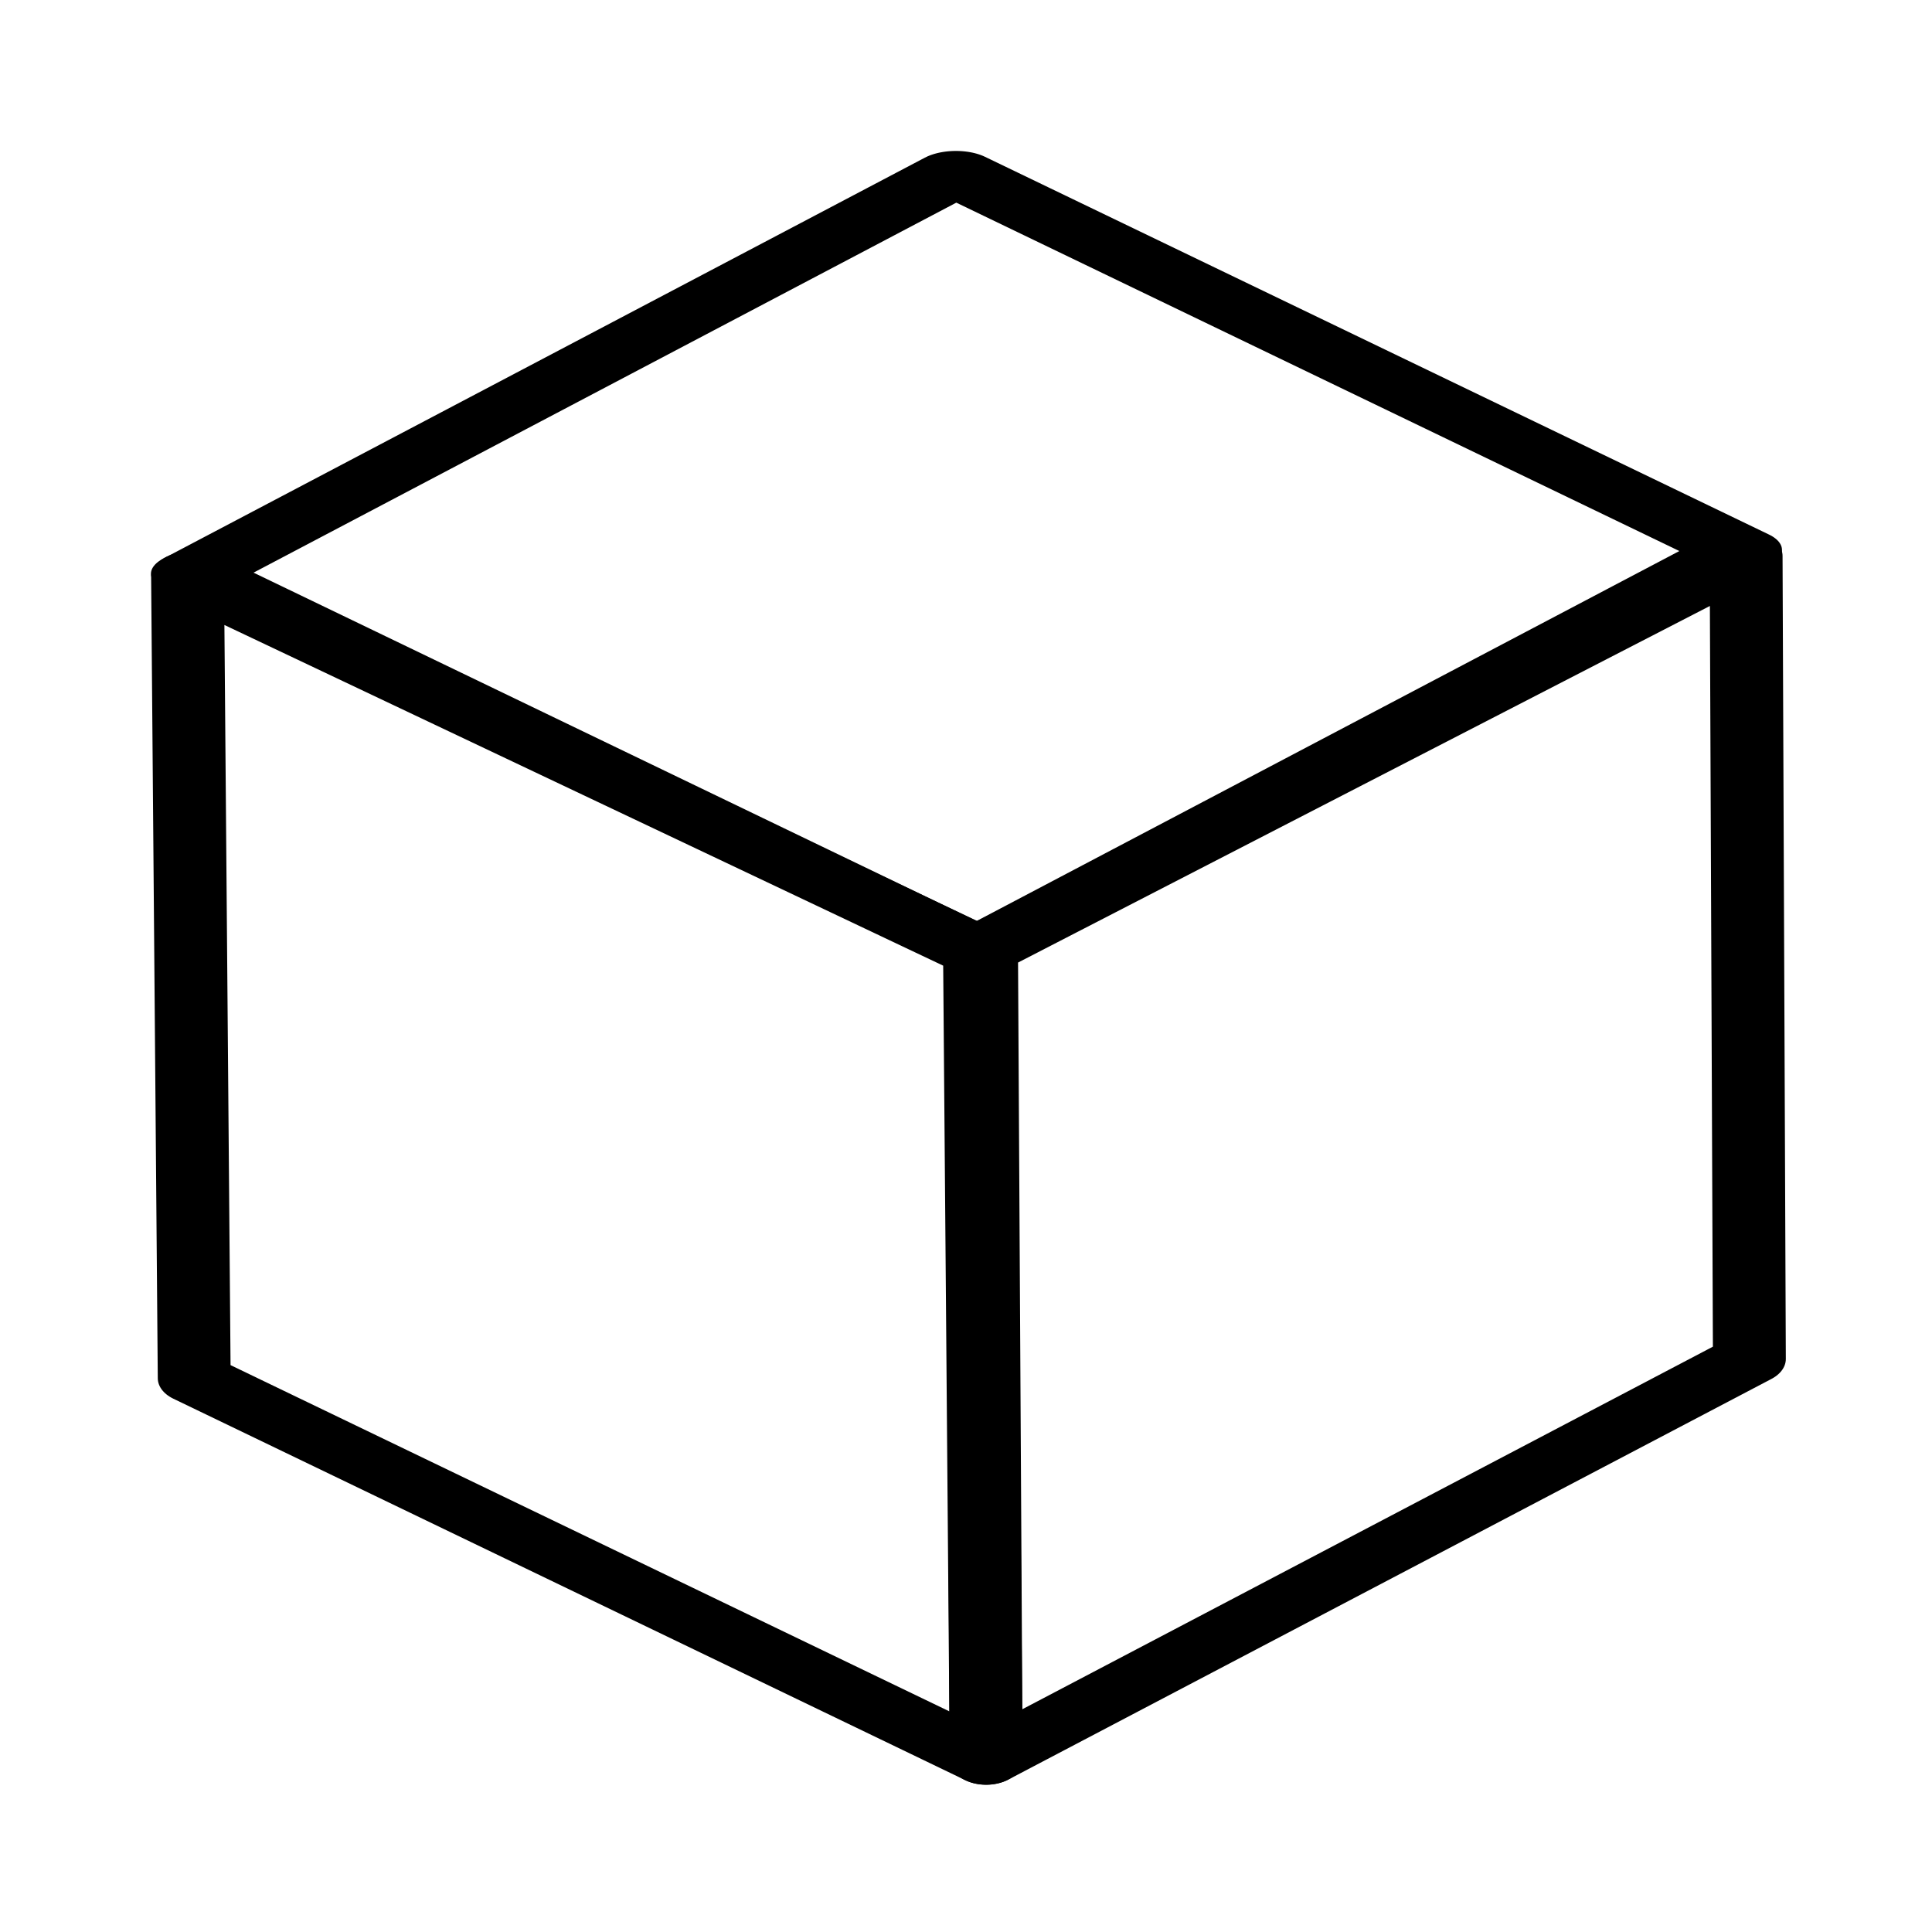
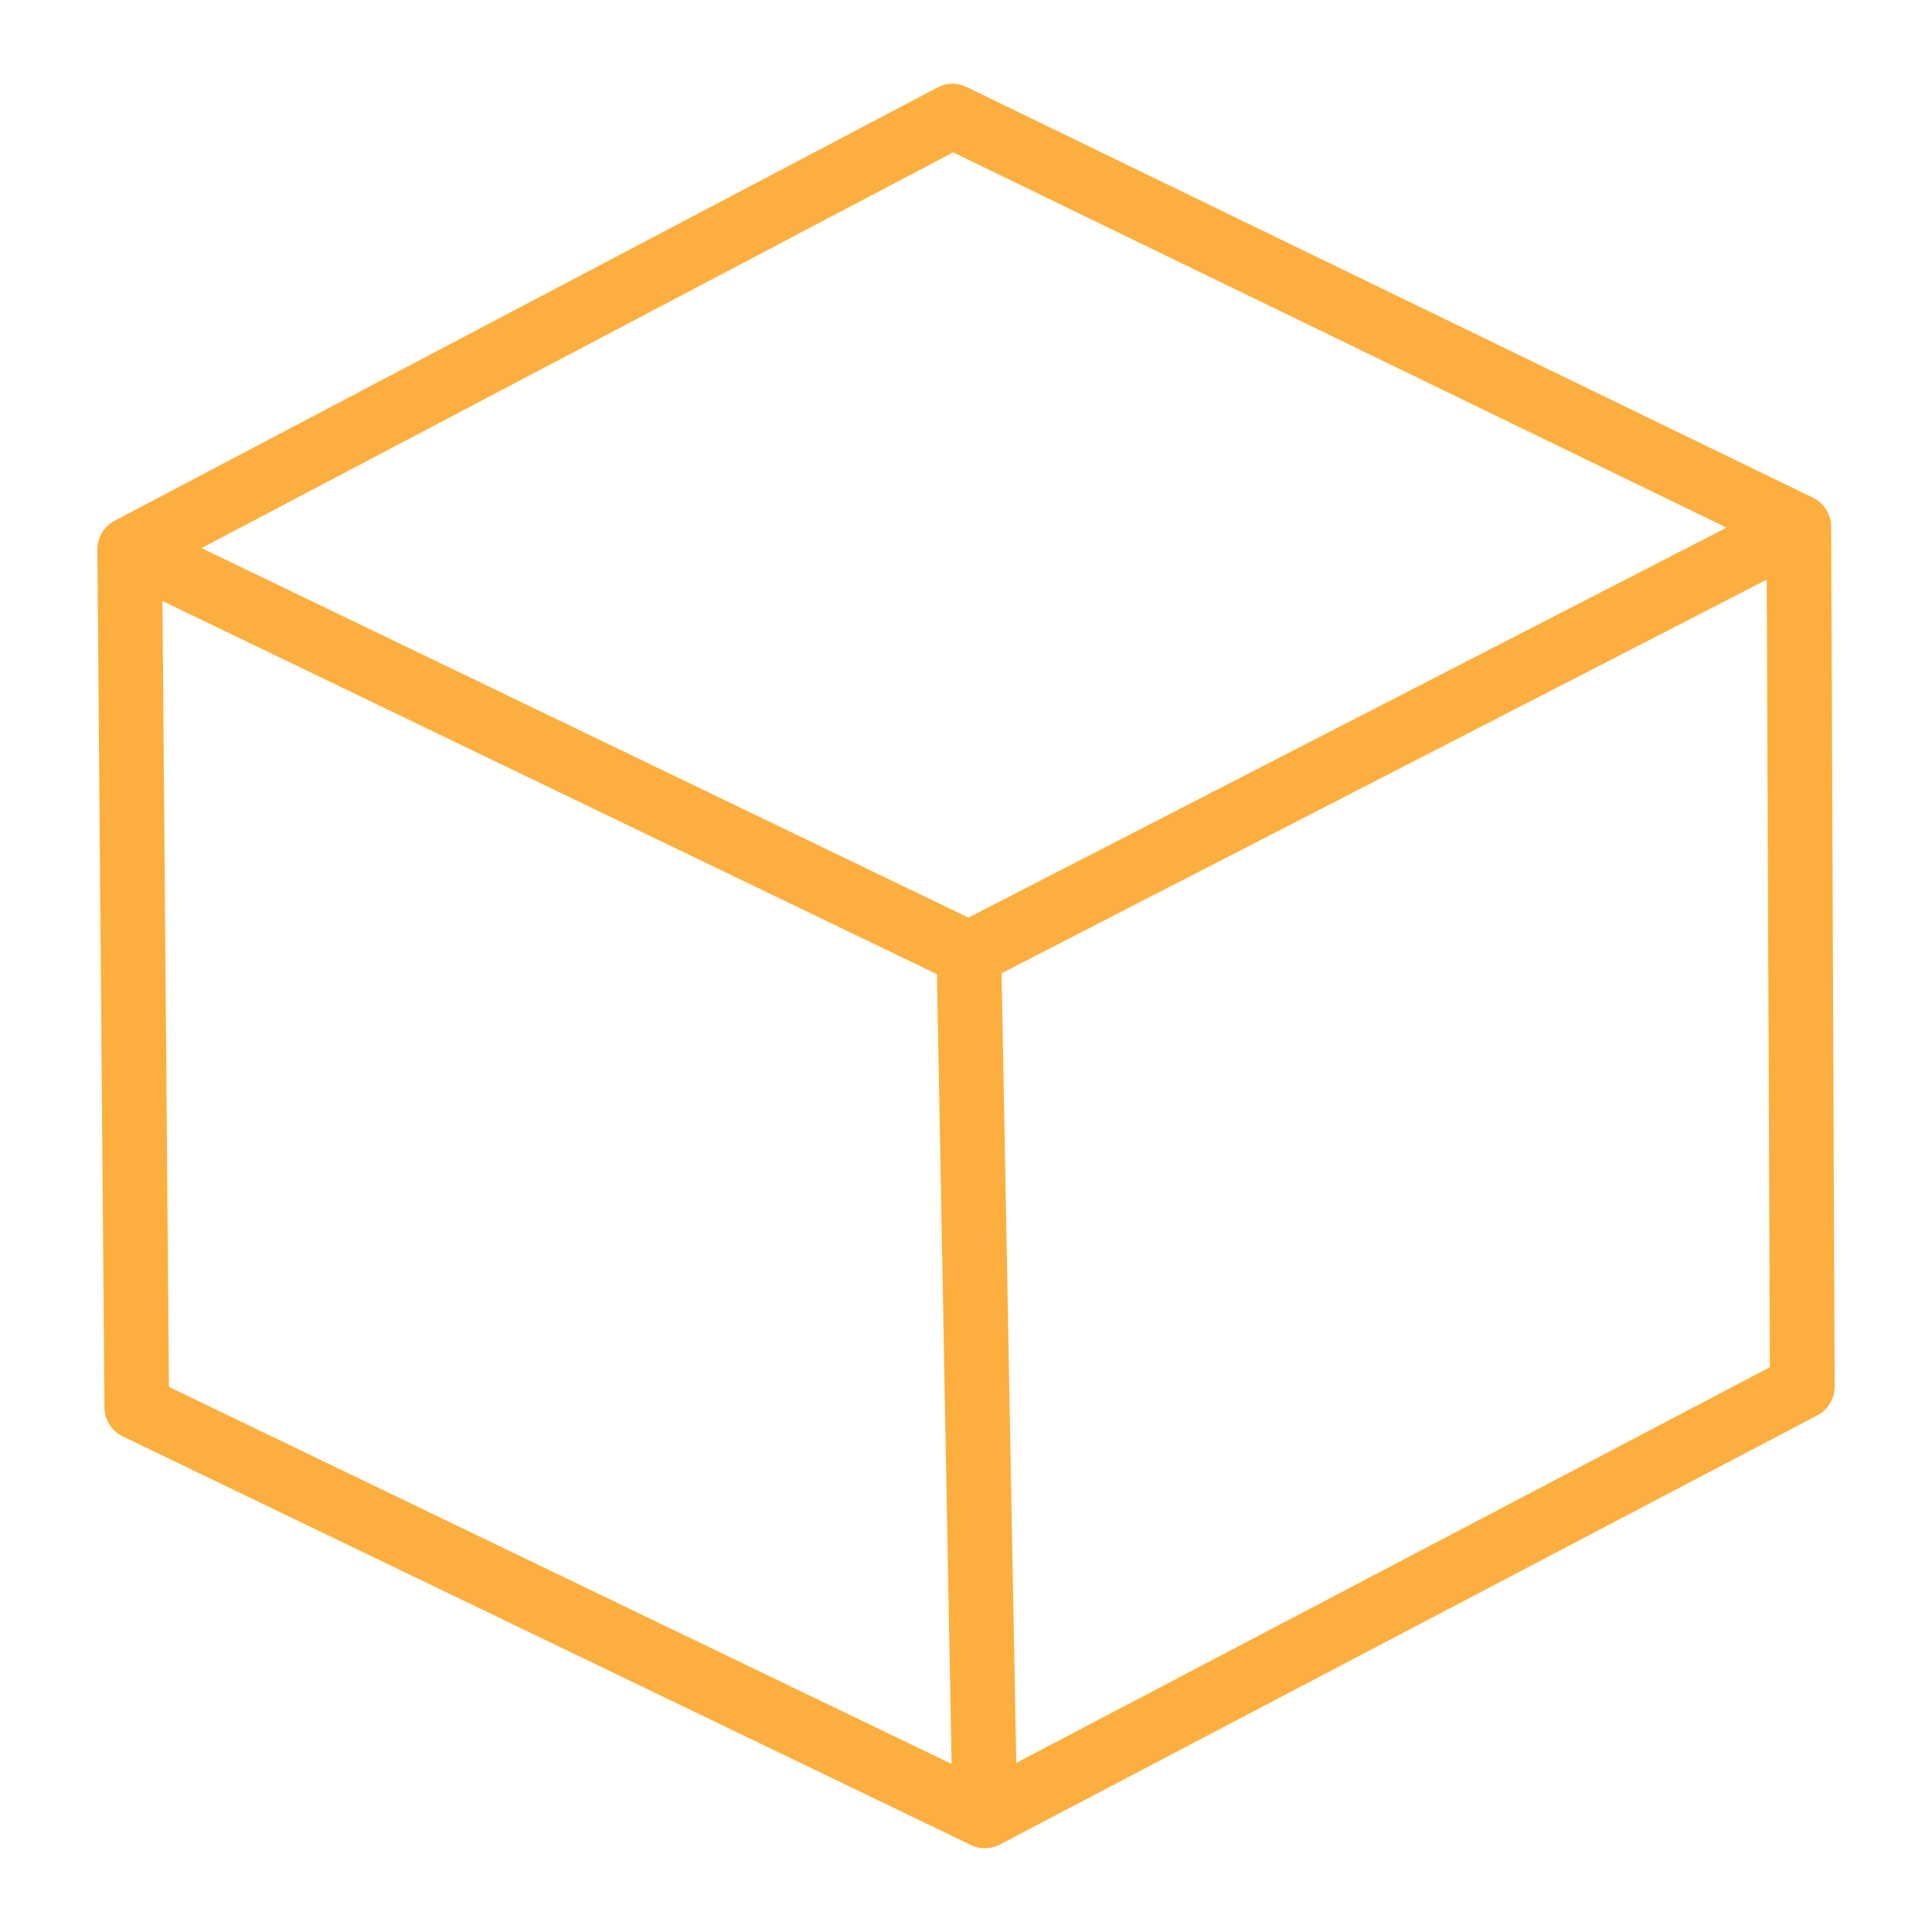
- <svg xmlns="http://www.w3.org/2000/svg" xmlns:xlink="http://www.w3.org/1999/xlink" width="64" height="64" viewBox="0 0 16.933 16.933" version="1.1" id="svg4921">
-   <defs id="defs4915">
-     <linearGradient id="linearGradient5599">
-       <stop id="stop5595" offset="0" style="stop-color:#b3b3b3;stop-opacity:1" />
-       <stop id="stop5597" offset="1" style="stop-color:#4d4d4d;stop-opacity:1" />
-     </linearGradient>
-     <linearGradient xlink:href="#linearGradient5599" id="linearGradient5577" x1="2.343" y1="285.671" x2="3.335" y2="287.655" gradientUnits="userSpaceOnUse" gradientTransform="matrix(1.064729,0.07031264,-0.07031264,1.064729,18.78657,-19.38258)" />
-   </defs>
-   <g id="g7" transform="matrix(0.9871984,0,0,0.6778882,0.06050971,-190.7308)" style="display:inline">
-     <rect style="fill:none;stroke:#000000;stroke-width:0.662;stroke-linecap:butt;stroke-linejoin:round;stroke-dasharray:none;paint-order:markers fill stroke" id="rect6" width="8.524" height="8.504" x="-246.816" y="241.303" transform="matrix(0.7935927,-0.6084493,0.818587,0.5743825,0,0)" />
-     <path style="display:inline;fill:none;stroke:#000000;stroke-width:0.647;stroke-linejoin:round" d="M 8.635,293.675 8.694,304.111 1.663,299.179 1.604,288.822 Z" id="path3" />
-     <path style="display:inline;fill:none;stroke:#000000;stroke-width:0.647;stroke-linejoin:round" d="m 8.653,293.644 6.788,-5.095 0.029,10.382 -6.776,5.181 z" id="path4" />
-   </g>
+ <svg xmlns="http://www.w3.org/2000/svg" width="64px" height="64px" viewBox="0 0 64 64" version="1.1" id="3d">
+   <path style="fill:none;stroke:#fcaf3e;stroke-width:2.142;stroke-linecap:butt;stroke-linejoin:round;stroke-dasharray:none;paint-order:stroke fill markers" d="M 31.554,3.847 4.296,18.198 4.531,46.618 32.626,60.153 59.704,45.937 59.589,17.45 Z" id="path1" />
+   <path style="fill:none;stroke:#fcaf3e;stroke-width:2.142;stroke-linecap:butt;stroke-linejoin:round;stroke-dasharray:none;paint-order:stroke fill markers" d="M 4.296,18.198 32.096,31.593 32.626,60.153" id="path2" />
+   <path style="fill:none;stroke:#fcaf3e;stroke-width:2.142;stroke-linecap:butt;stroke-linejoin:round;stroke-dasharray:none;paint-order:stroke fill markers" d="M 32.096,31.593 59.589,17.45" id="path3" />
</svg>
